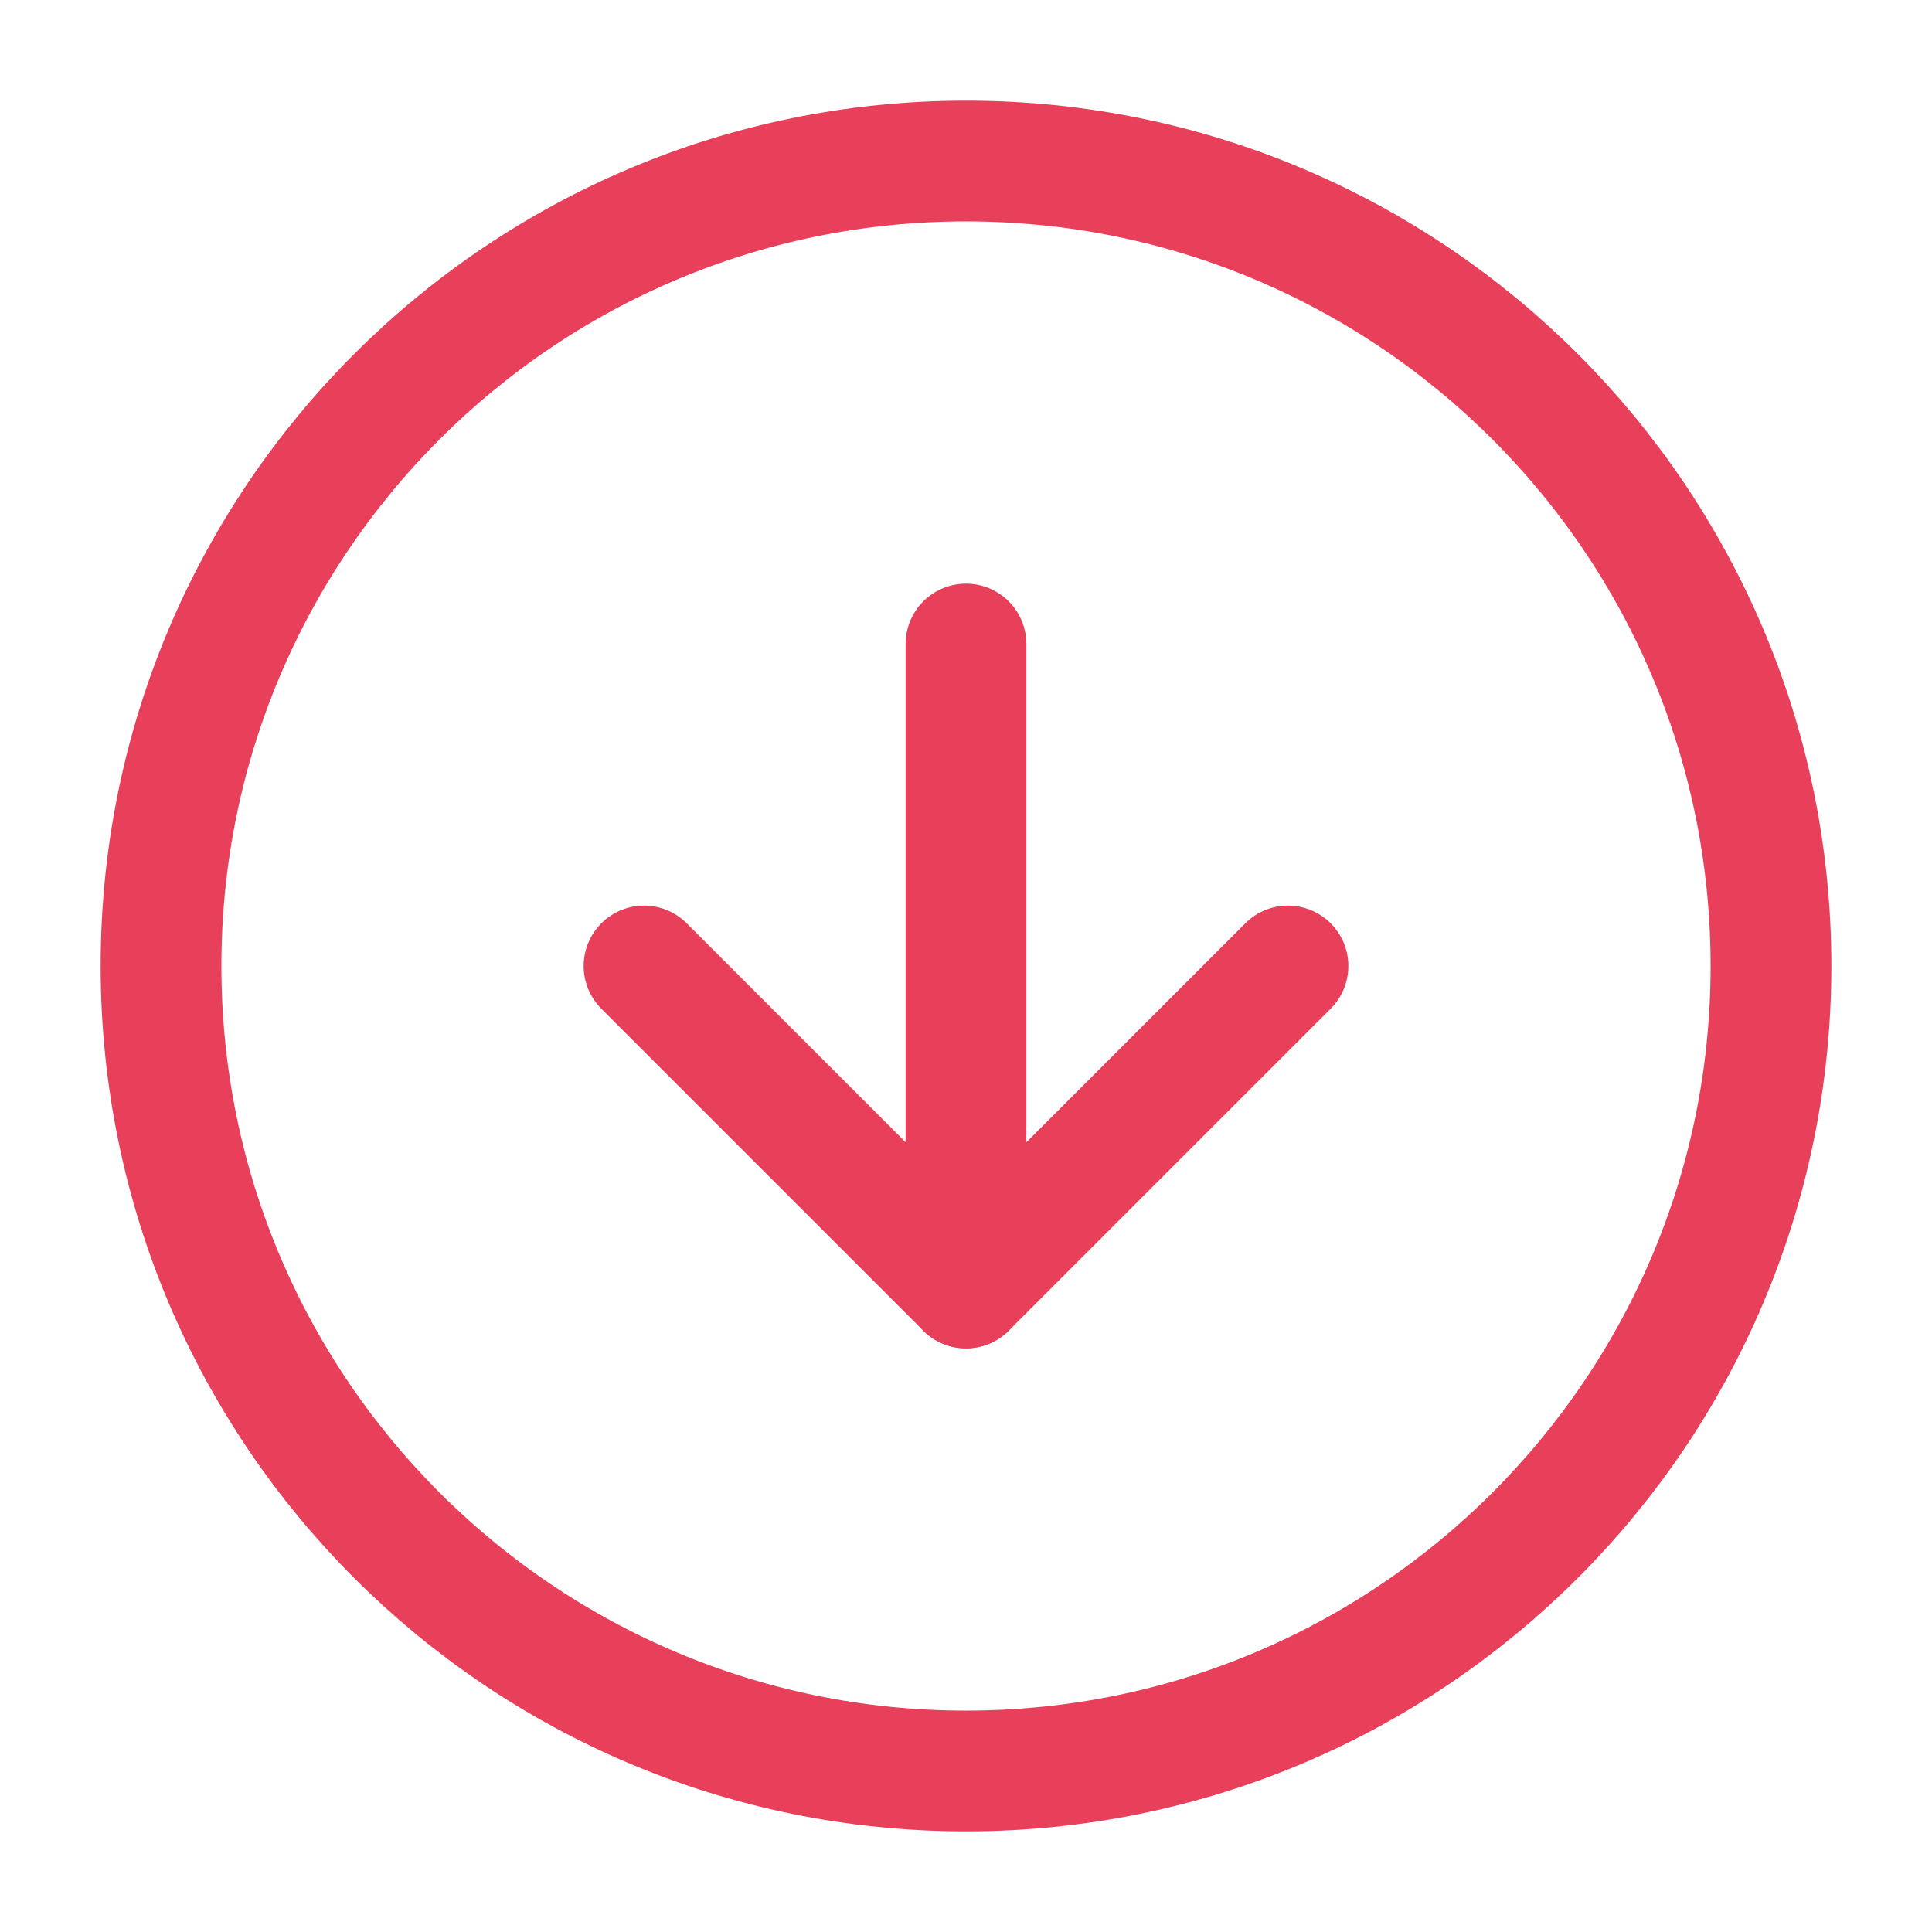
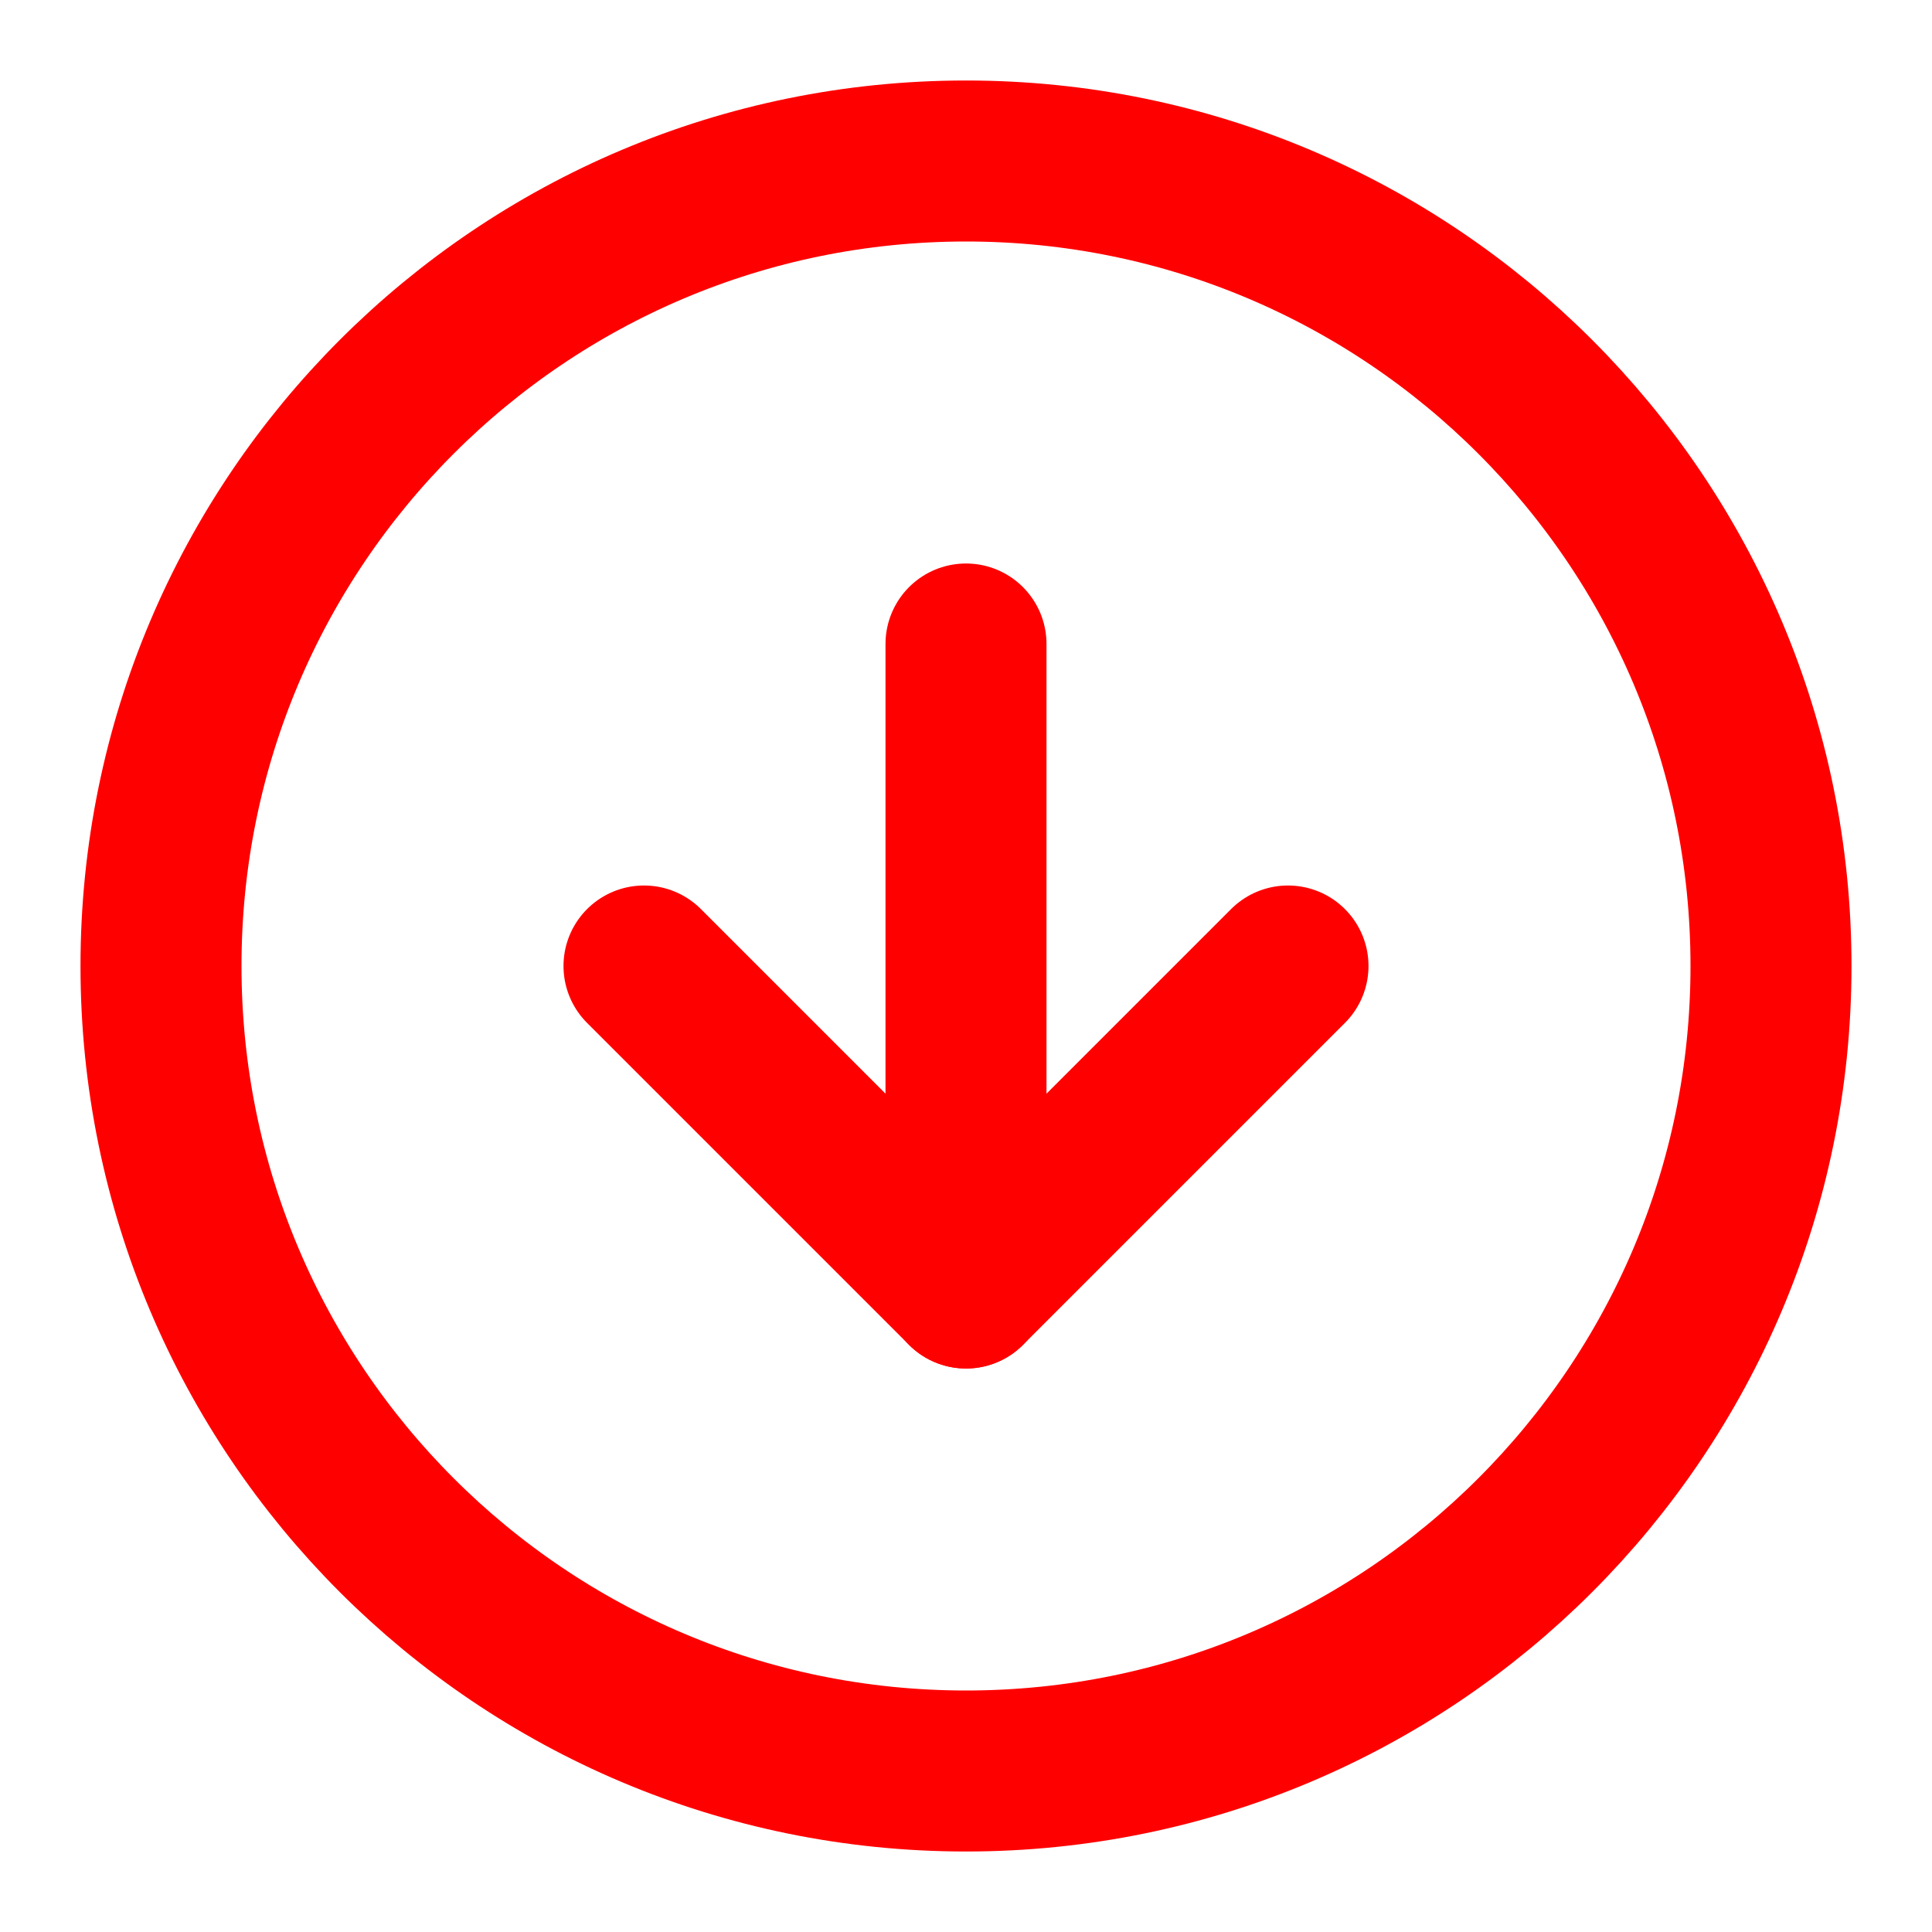
- <svg xmlns="http://www.w3.org/2000/svg" width="32" height="32" viewBox="0 0 32 32" fill="none">
-   <path d="M16 29.333C23.364 29.333 29.333 23.364 29.333 16C29.333 8.636 23.364 2.667 16 2.667C8.636 2.667 2.667 8.636 2.667 16C2.667 23.364 8.636 29.333 16 29.333Z" stroke="#E83F5B" stroke-width="2" stroke-linecap="round" stroke-linejoin="round" />
-   <path d="M10.667 16L16 21.333L21.333 16" stroke="#E83F5B" stroke-width="2" stroke-linecap="round" stroke-linejoin="round" />
-   <path d="M16 10.667L16 21.333" stroke="#E83F5B" stroke-width="2" stroke-linecap="round" stroke-linejoin="round" />
+ <svg xmlns="http://www.w3.org/2000/svg" width="32" height="32" viewBox="0 0 24 24" fill="none" stroke="rgb(255, 0, 0)" stroke-width="2" stroke-linecap="round" stroke-linejoin="round" class="feather feather-arrow-down-circle">
+   <circle cx="12" cy="12" r="10" />
+   <polyline points="8 12 12 16 16 12" />
+   <line x1="12" y1="8" x2="12" y2="16" />
</svg>
